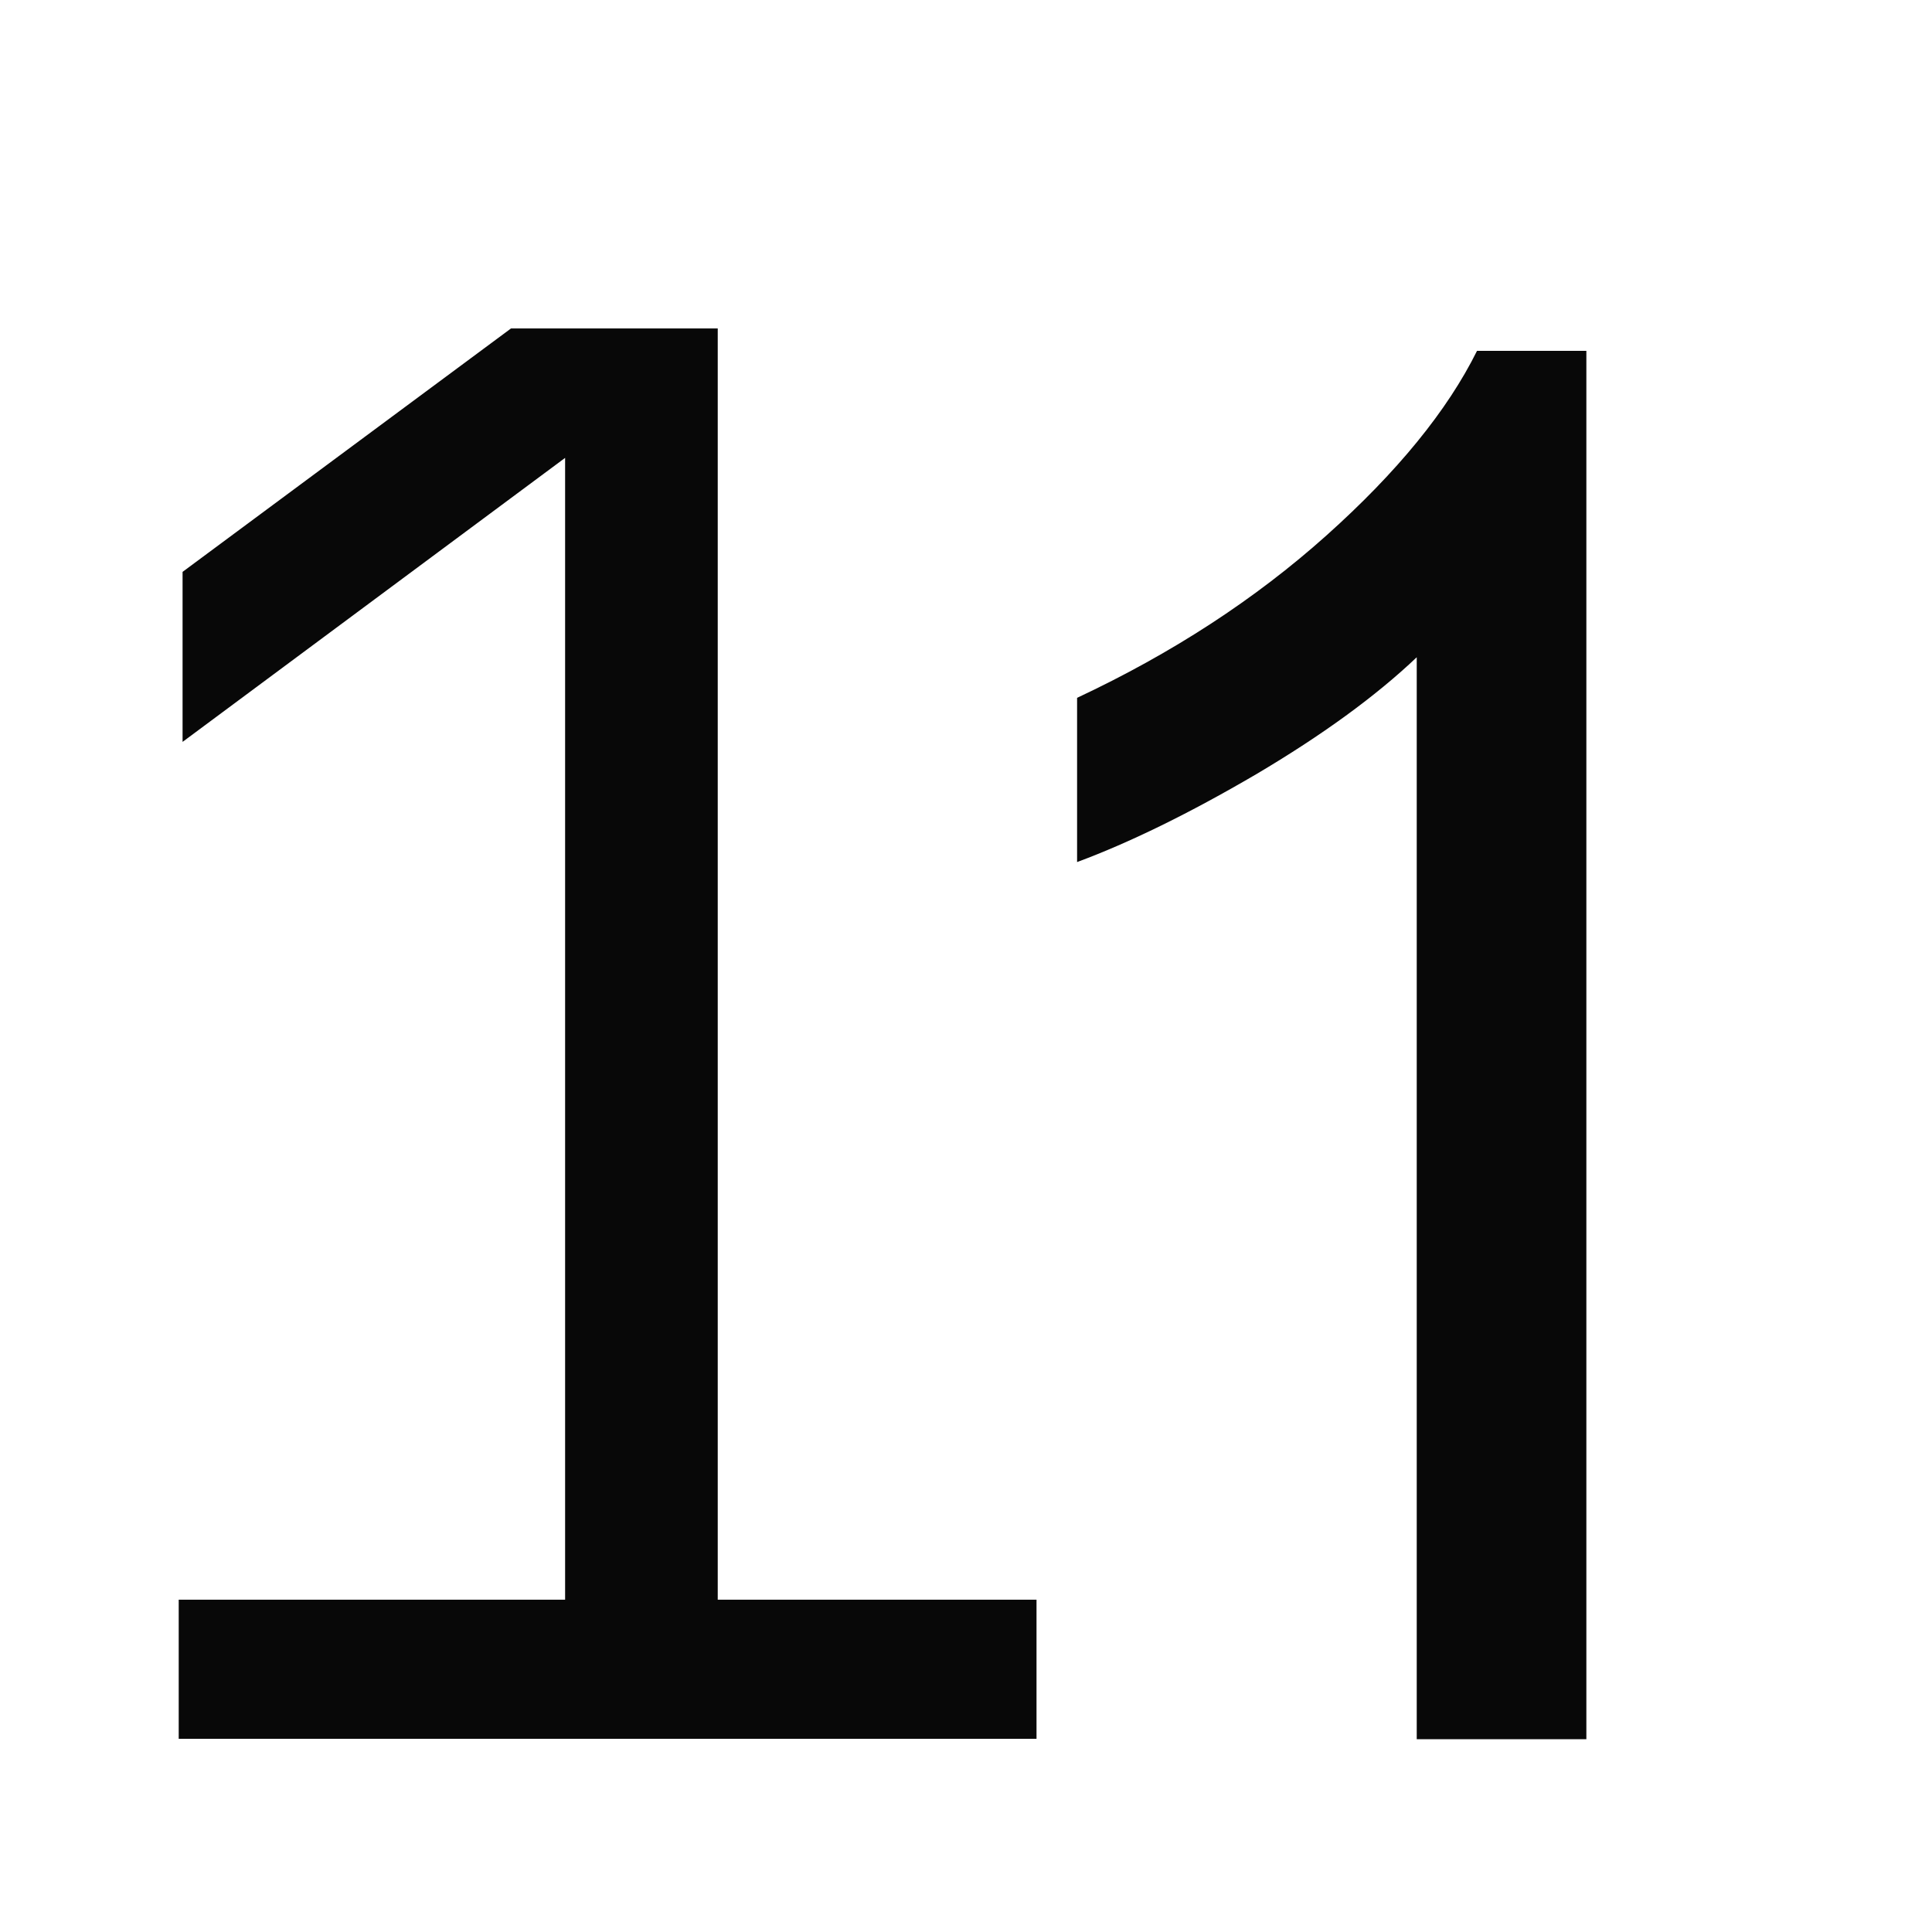
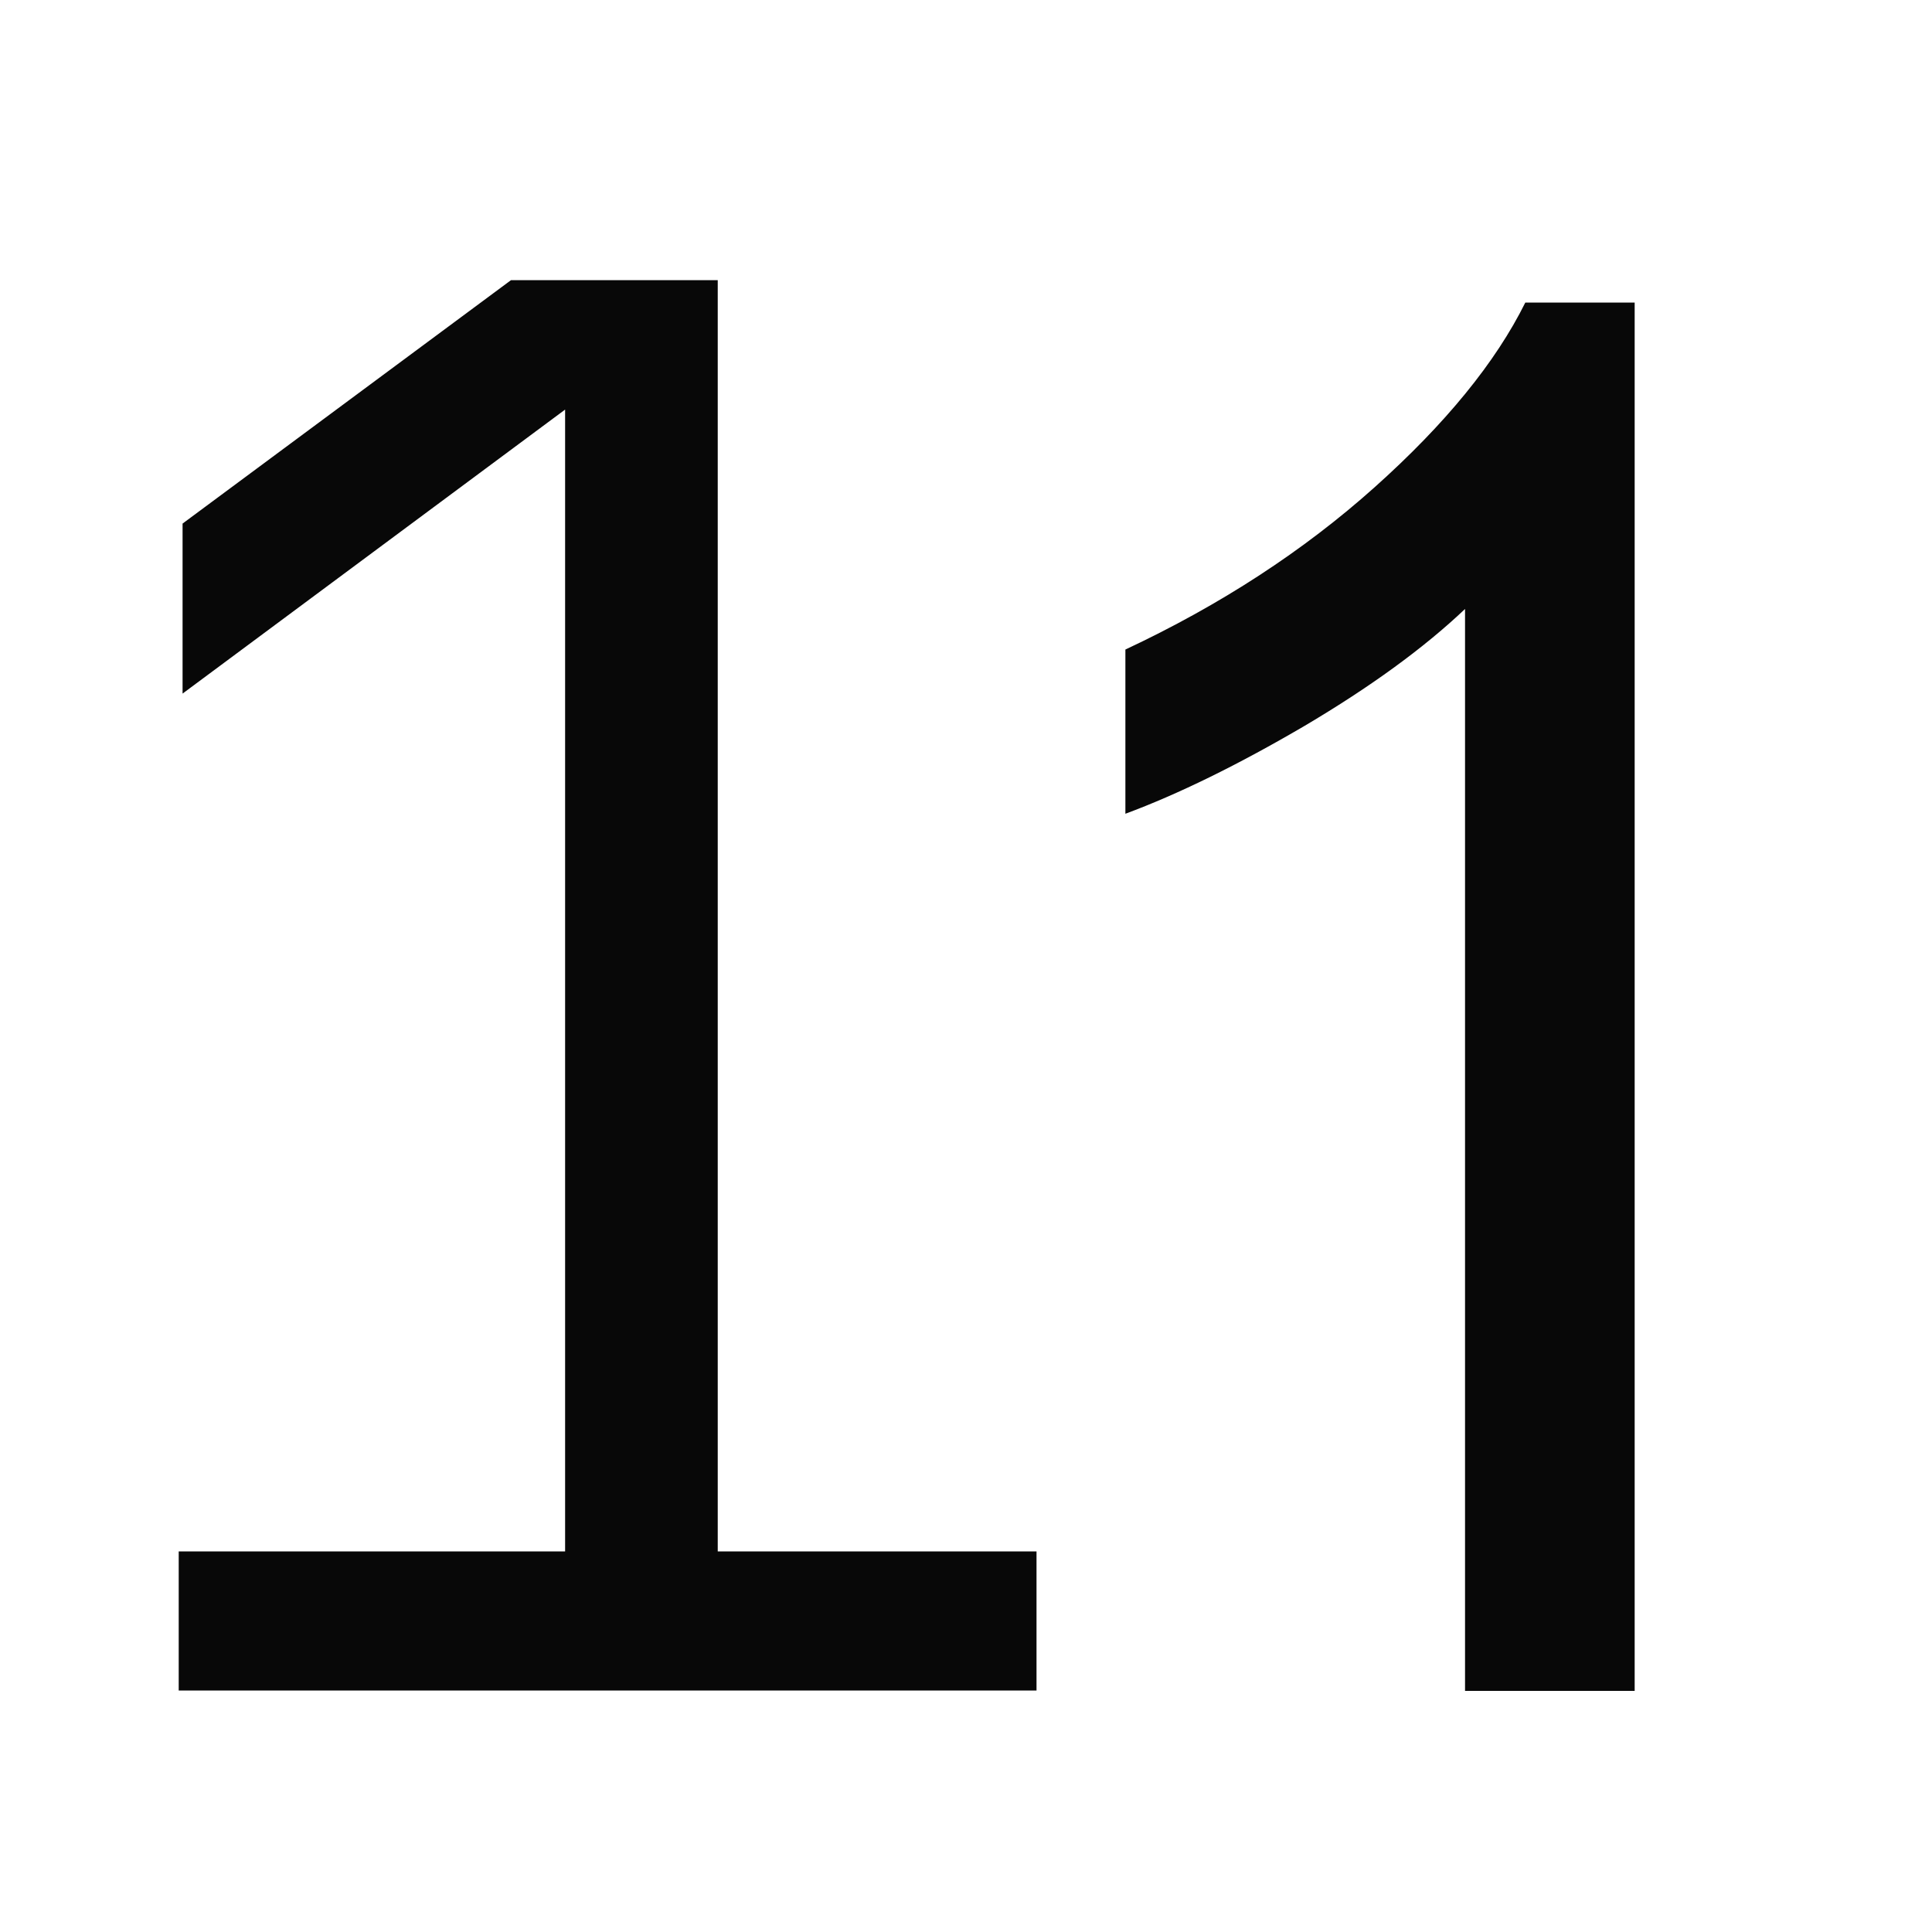
<svg xmlns="http://www.w3.org/2000/svg" width="40" height="40" viewBox="0 0 40 40">
  <rect width="40" height="40" fill="#ffffff" />
  <g fill="#080808">
-     <g transform="translate(3.7, -4.8) scale(0.8)">
+     <g transform="translate(3.7, -5.8) scale(0.8)">
      <path d="M0 51L0 47.40L10 47.40L10 17.85L0.10 25.20L0.10 20.80L8.60 14.50L13.95 14.50L13.95 47.40L22.20 47.40L22.20 51L0 51Z" />
    </g>
  </g>
  <g fill="#080808">
-     <g transform="translate(22.3, -0.2) scale(0.8)">
+     <g transform="translate(23.3, -1.2) scale(0.8)">
      <path d="M13.18 45.26L8.79 45.26L8.79 17.26Q7.20 18.77 4.63 20.29Q2.05 21.80 0 22.56L0 18.31Q3.69 16.58 6.45 14.11Q9.20 11.65 10.35 9.33L13.18 9.33L13.18 45.26Z" />
    </g>
  </g>
</svg>
